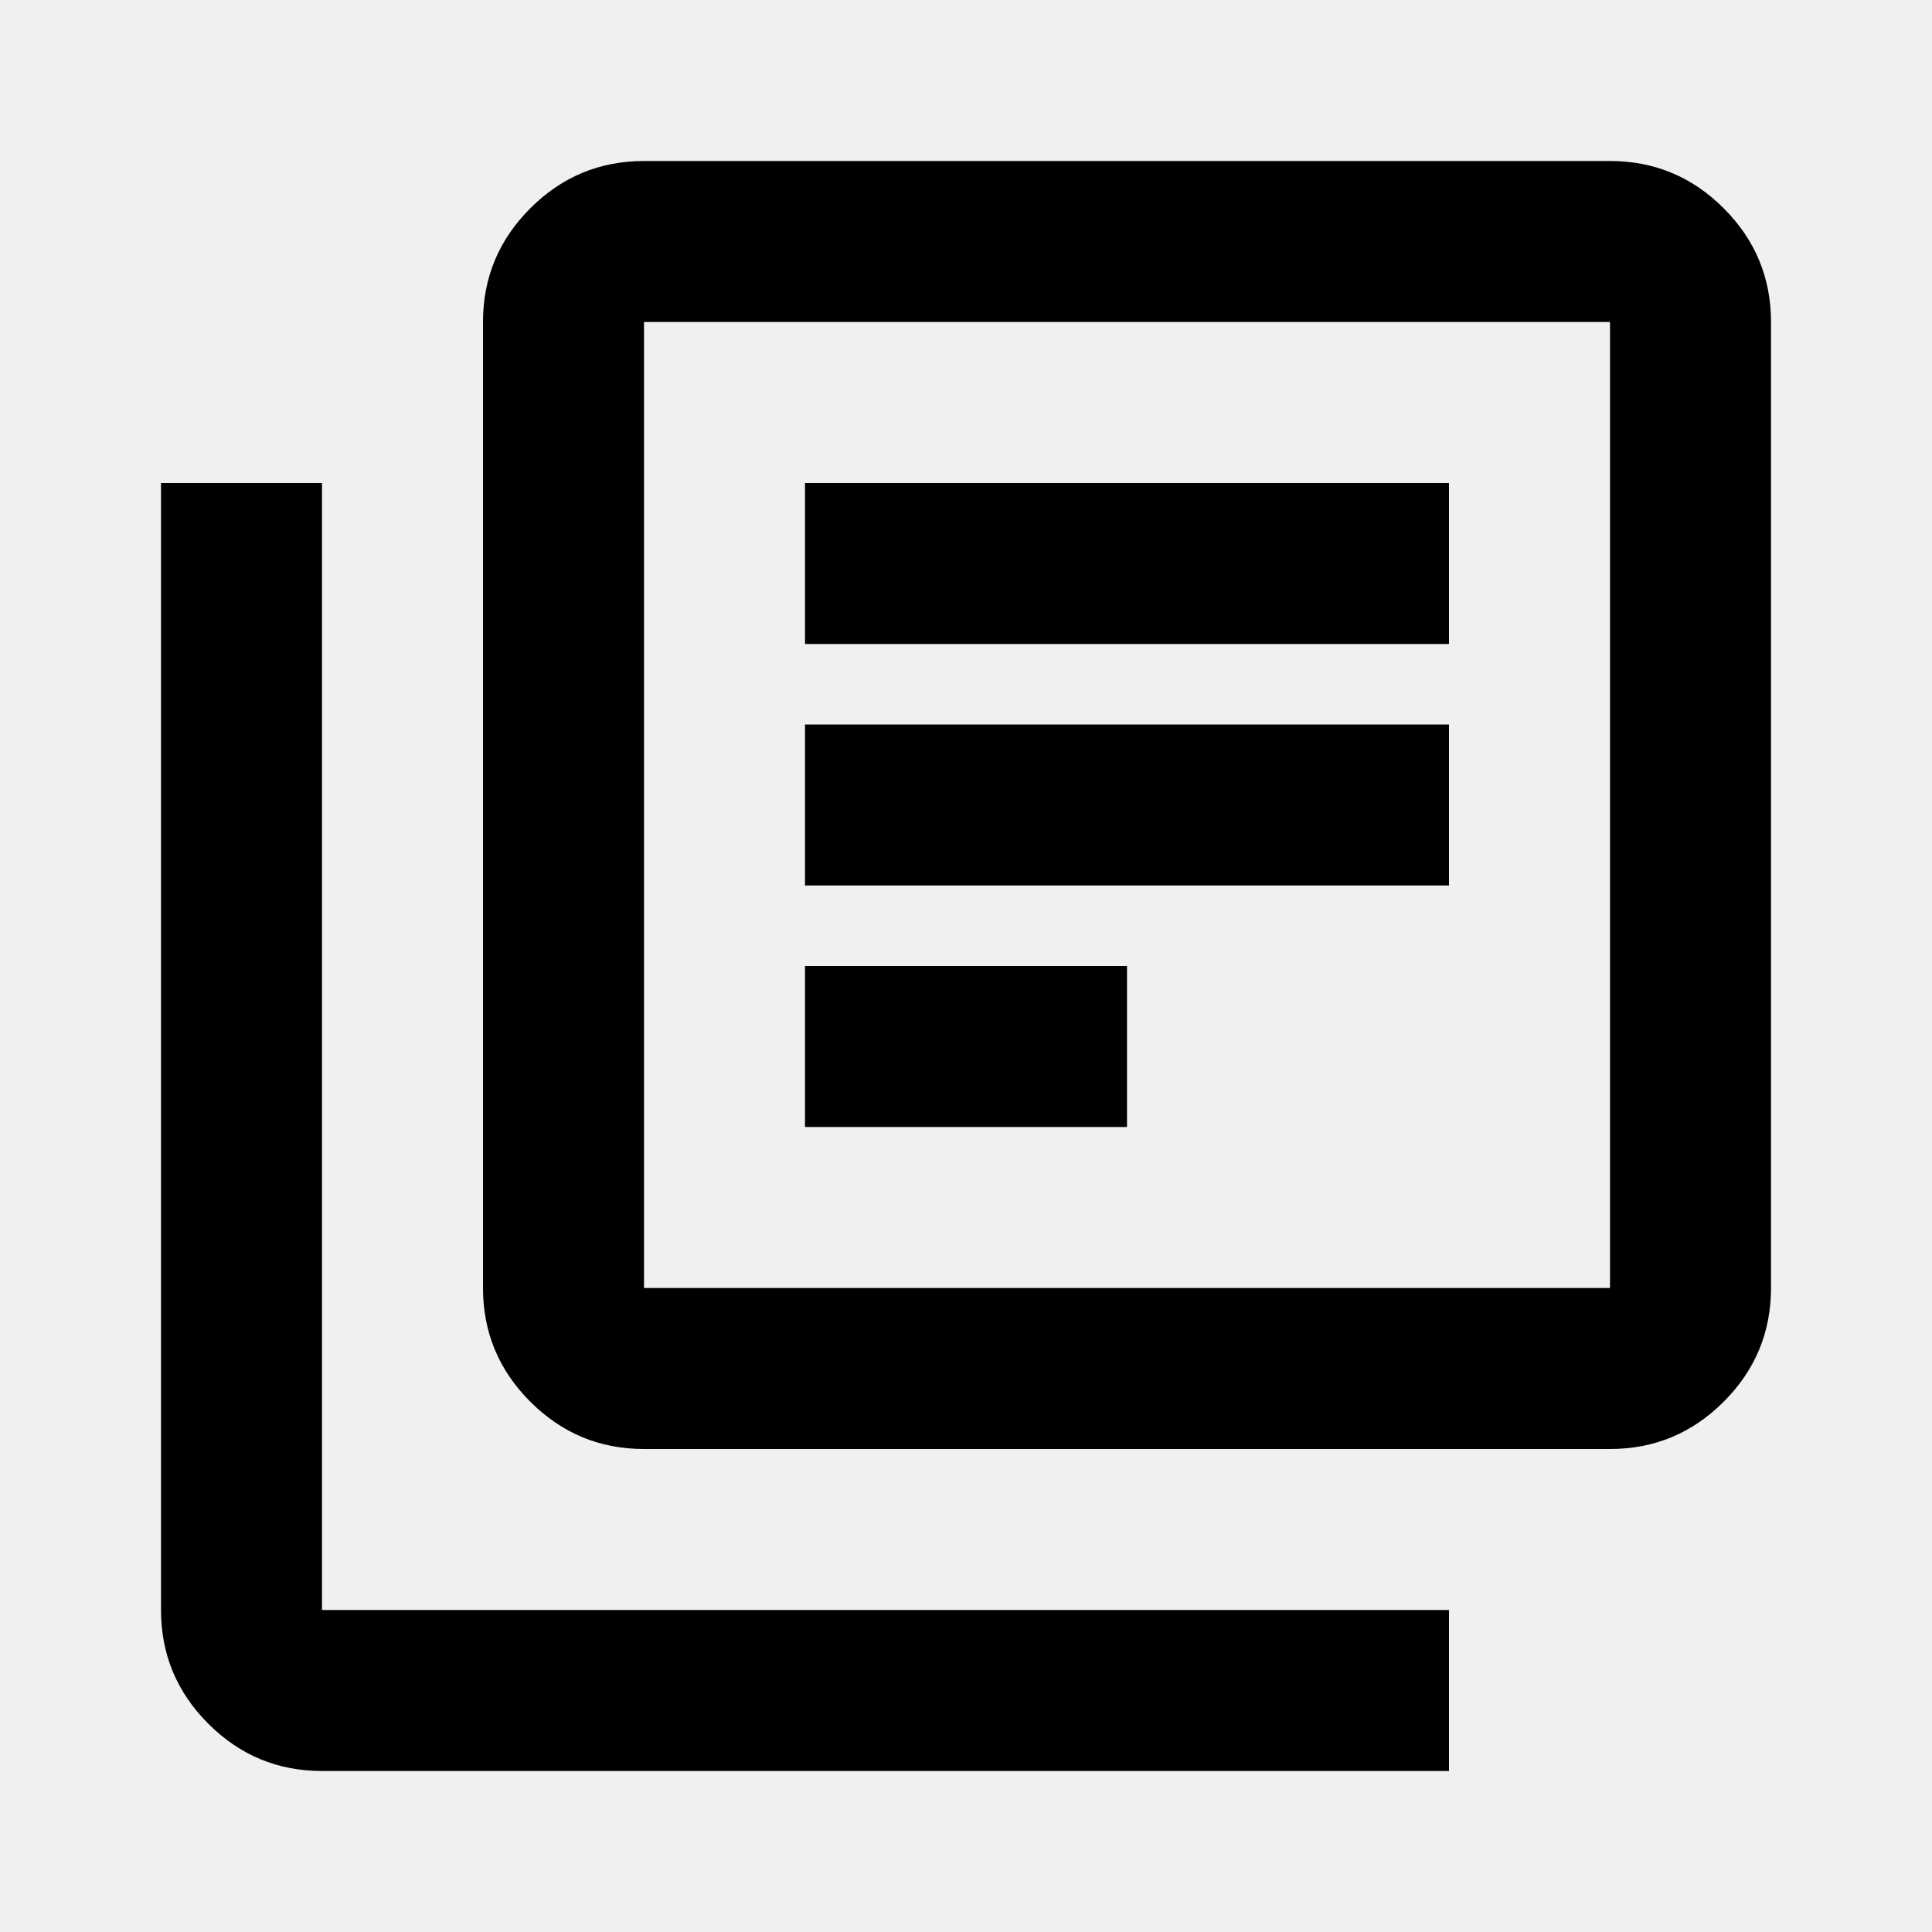
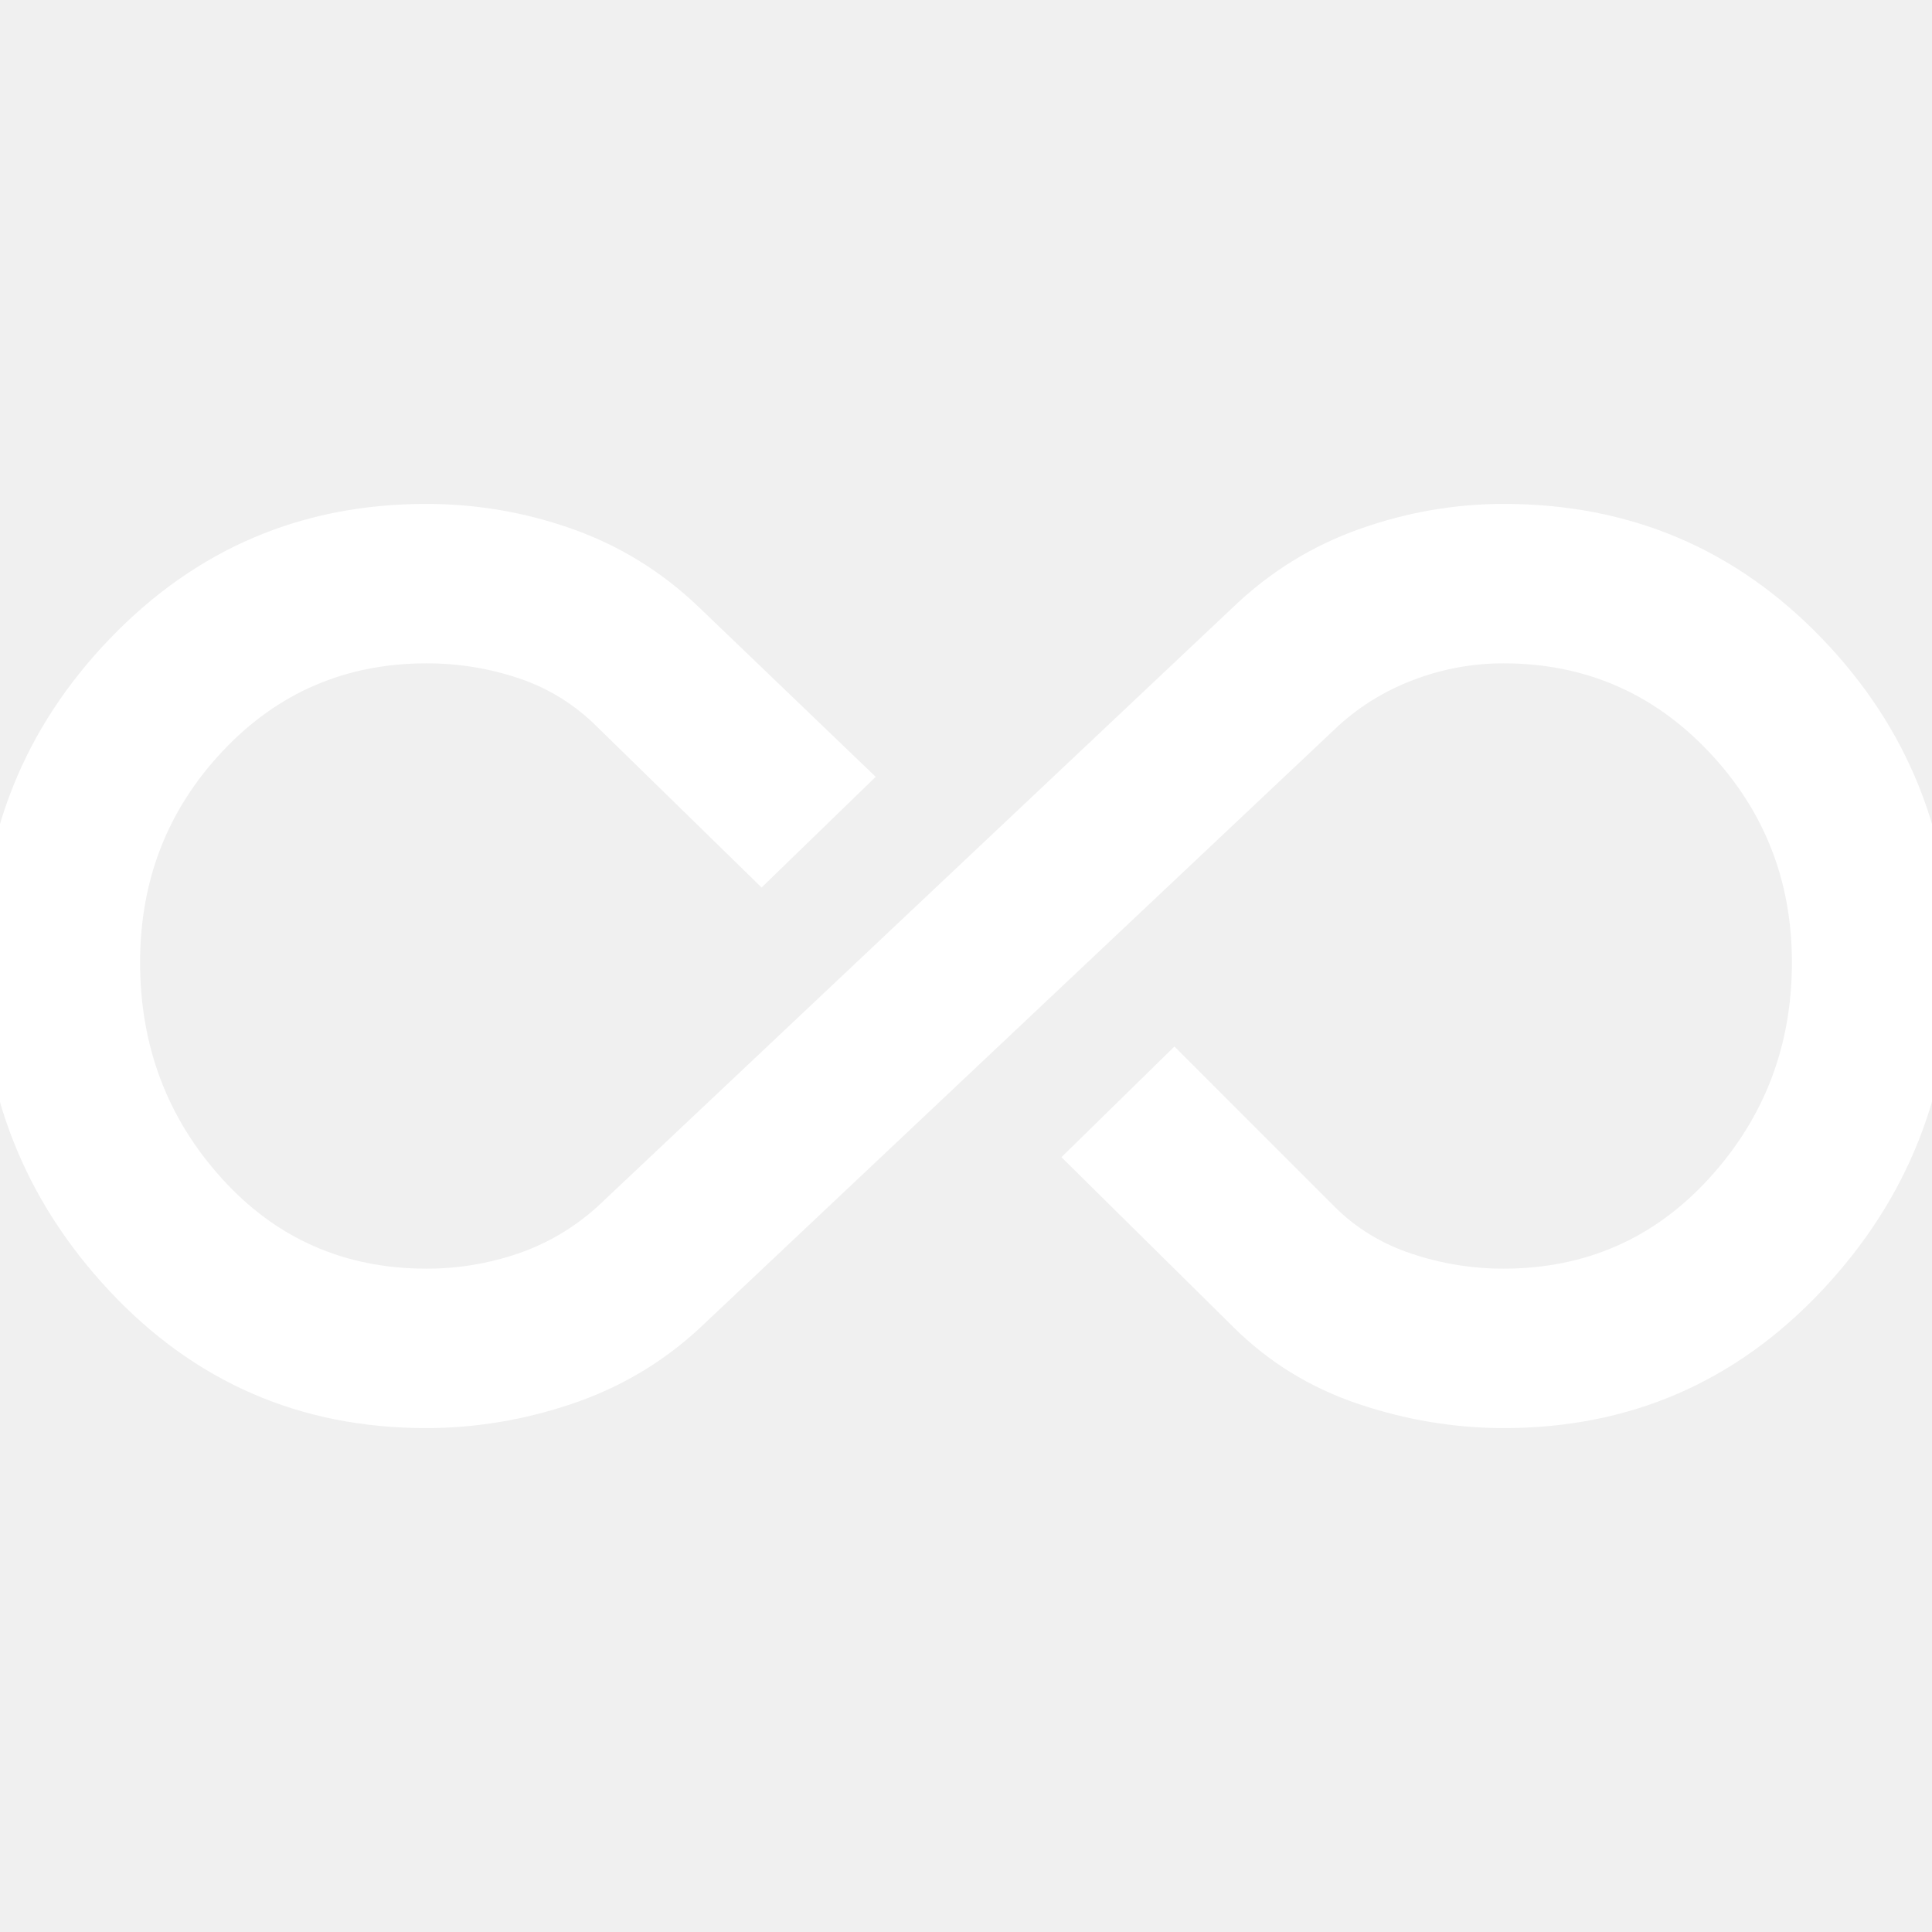
- <svg xmlns="http://www.w3.org/2000/svg" height="24" viewBox="0 -960 960 960" width="24">
-   <path d="M400-400h160v-80H400v80Zm0-120h320v-80H400v80Zm0-120h320v-80H400v80Zm-80 400q-33 0-56.5-23.5T240-320v-480q0-33 23.5-56.5T320-880h480q33 0 56.5 23.5T880-800v480q0 33-23.5 56.5T800-240H320Zm0-80h480v-480H320v480ZM160-80q-33 0-56.5-23.5T80-160v-560h80v560h560v80H160Zm160-720v480-480Z" />
+ <svg xmlns="http://www.w3.org/2000/svg" height="48px" viewBox="0 -960 960 960" width="48px" fill="#FFFFFF">
+   <path d="M211.74-250.39q-93.7 0-157.52-68.33Q-9.61-387.04-9.61-482q0-93.96 64.33-160.78 64.32-66.83 157.02-66.83 37.7 0 72.94 12.55 35.25 12.56 62.54 38.71L435.13-574l-56.7 55-81.47-79.6q-16.84-16.86-39.03-24.32-22.19-7.47-45.9-7.47-60.33 0-101.38 43.6-41.04 43.59-41.04 105 0 62.4 40.54 107.29 40.53 44.89 101.85 44.89 23.3 0 45.23-7.45 21.93-7.46 39.55-23.29l316-298q27.29-26.15 62.54-38.71 35.24-12.55 71.94-12.55 93.7 0 158.02 66.83 64.33 66.82 64.33 160.78 0 94.96-64.33 163.28-64.32 68.33-158.02 68.33-36.7 0-72.44-12.05-35.75-12.06-62.04-38.21L527.43-385l56.14-55 79.63 79.65q15.89 15.87 38.19 23.31 22.31 7.43 45.61 7.43 61.32 0 102.35-44.98 41.04-44.98 41.04-107.22 0-61.23-41.54-104.91-41.53-43.67-101.85-43.67-23.3 0-45.23 8.45-21.93 8.46-38.55 24.29l-316 298q-27.29 25.15-63.04 37.21-35.74 12.05-72.44 12.05Z" />
</svg>
